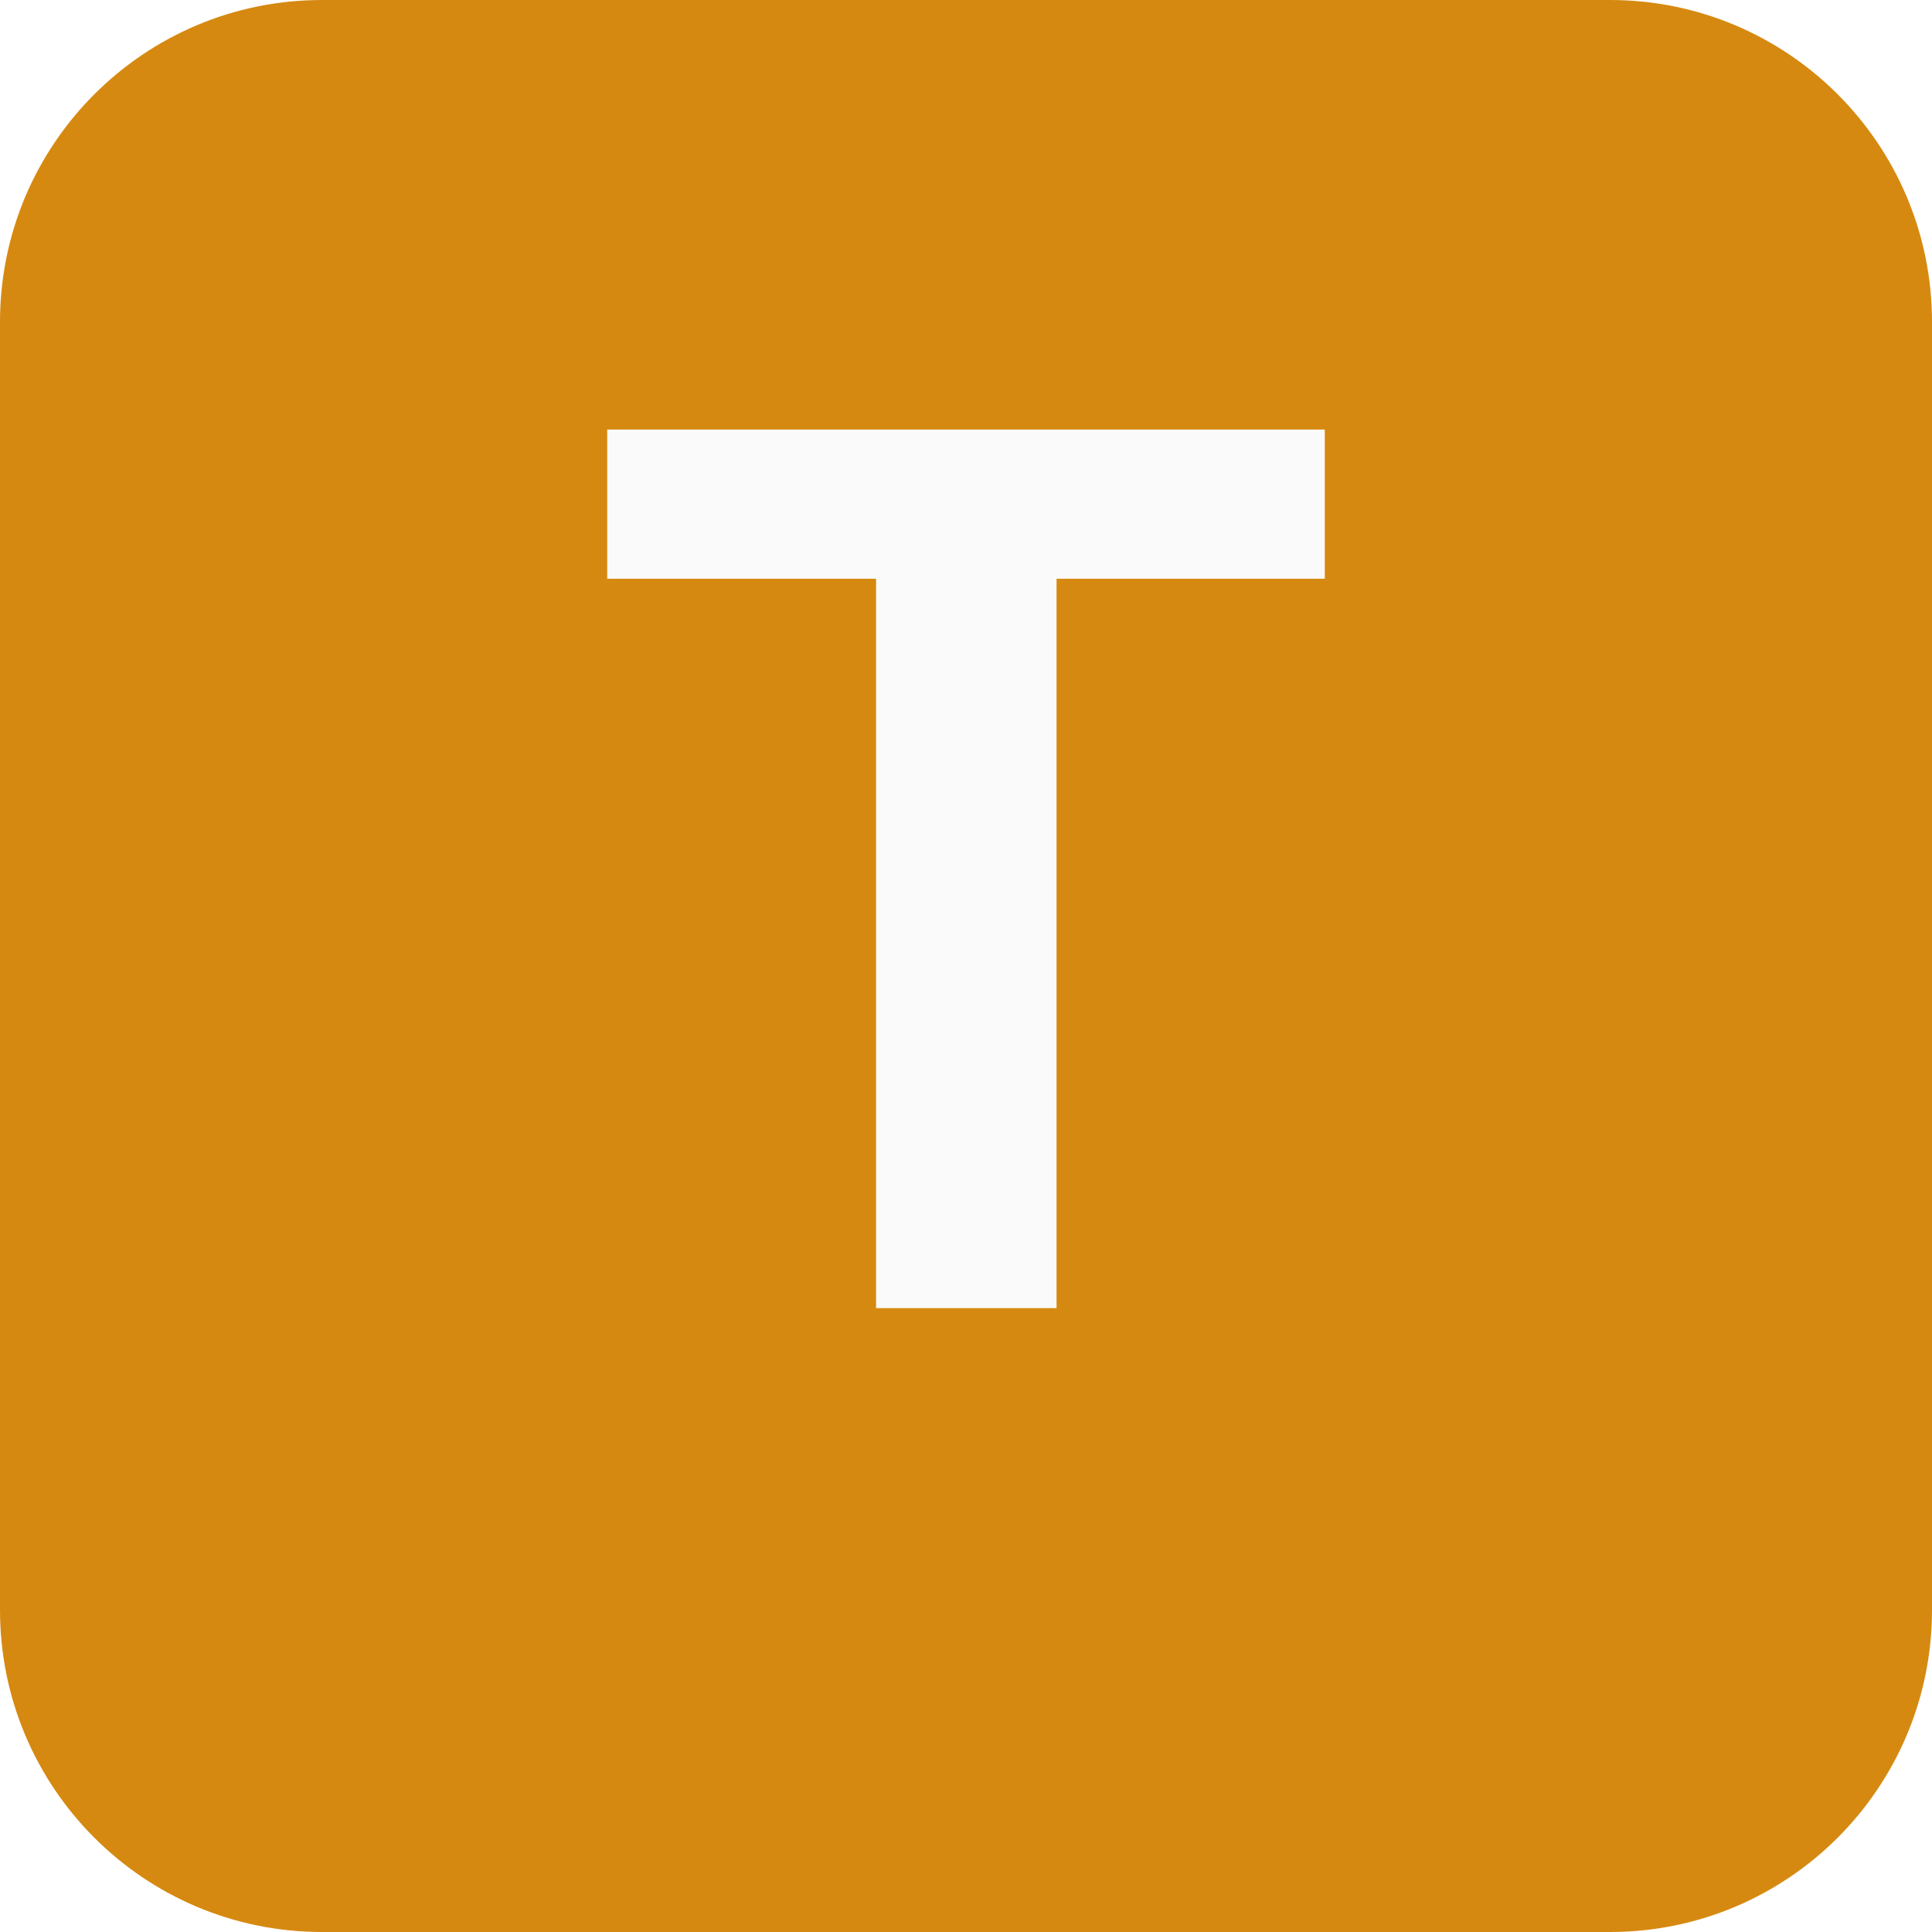
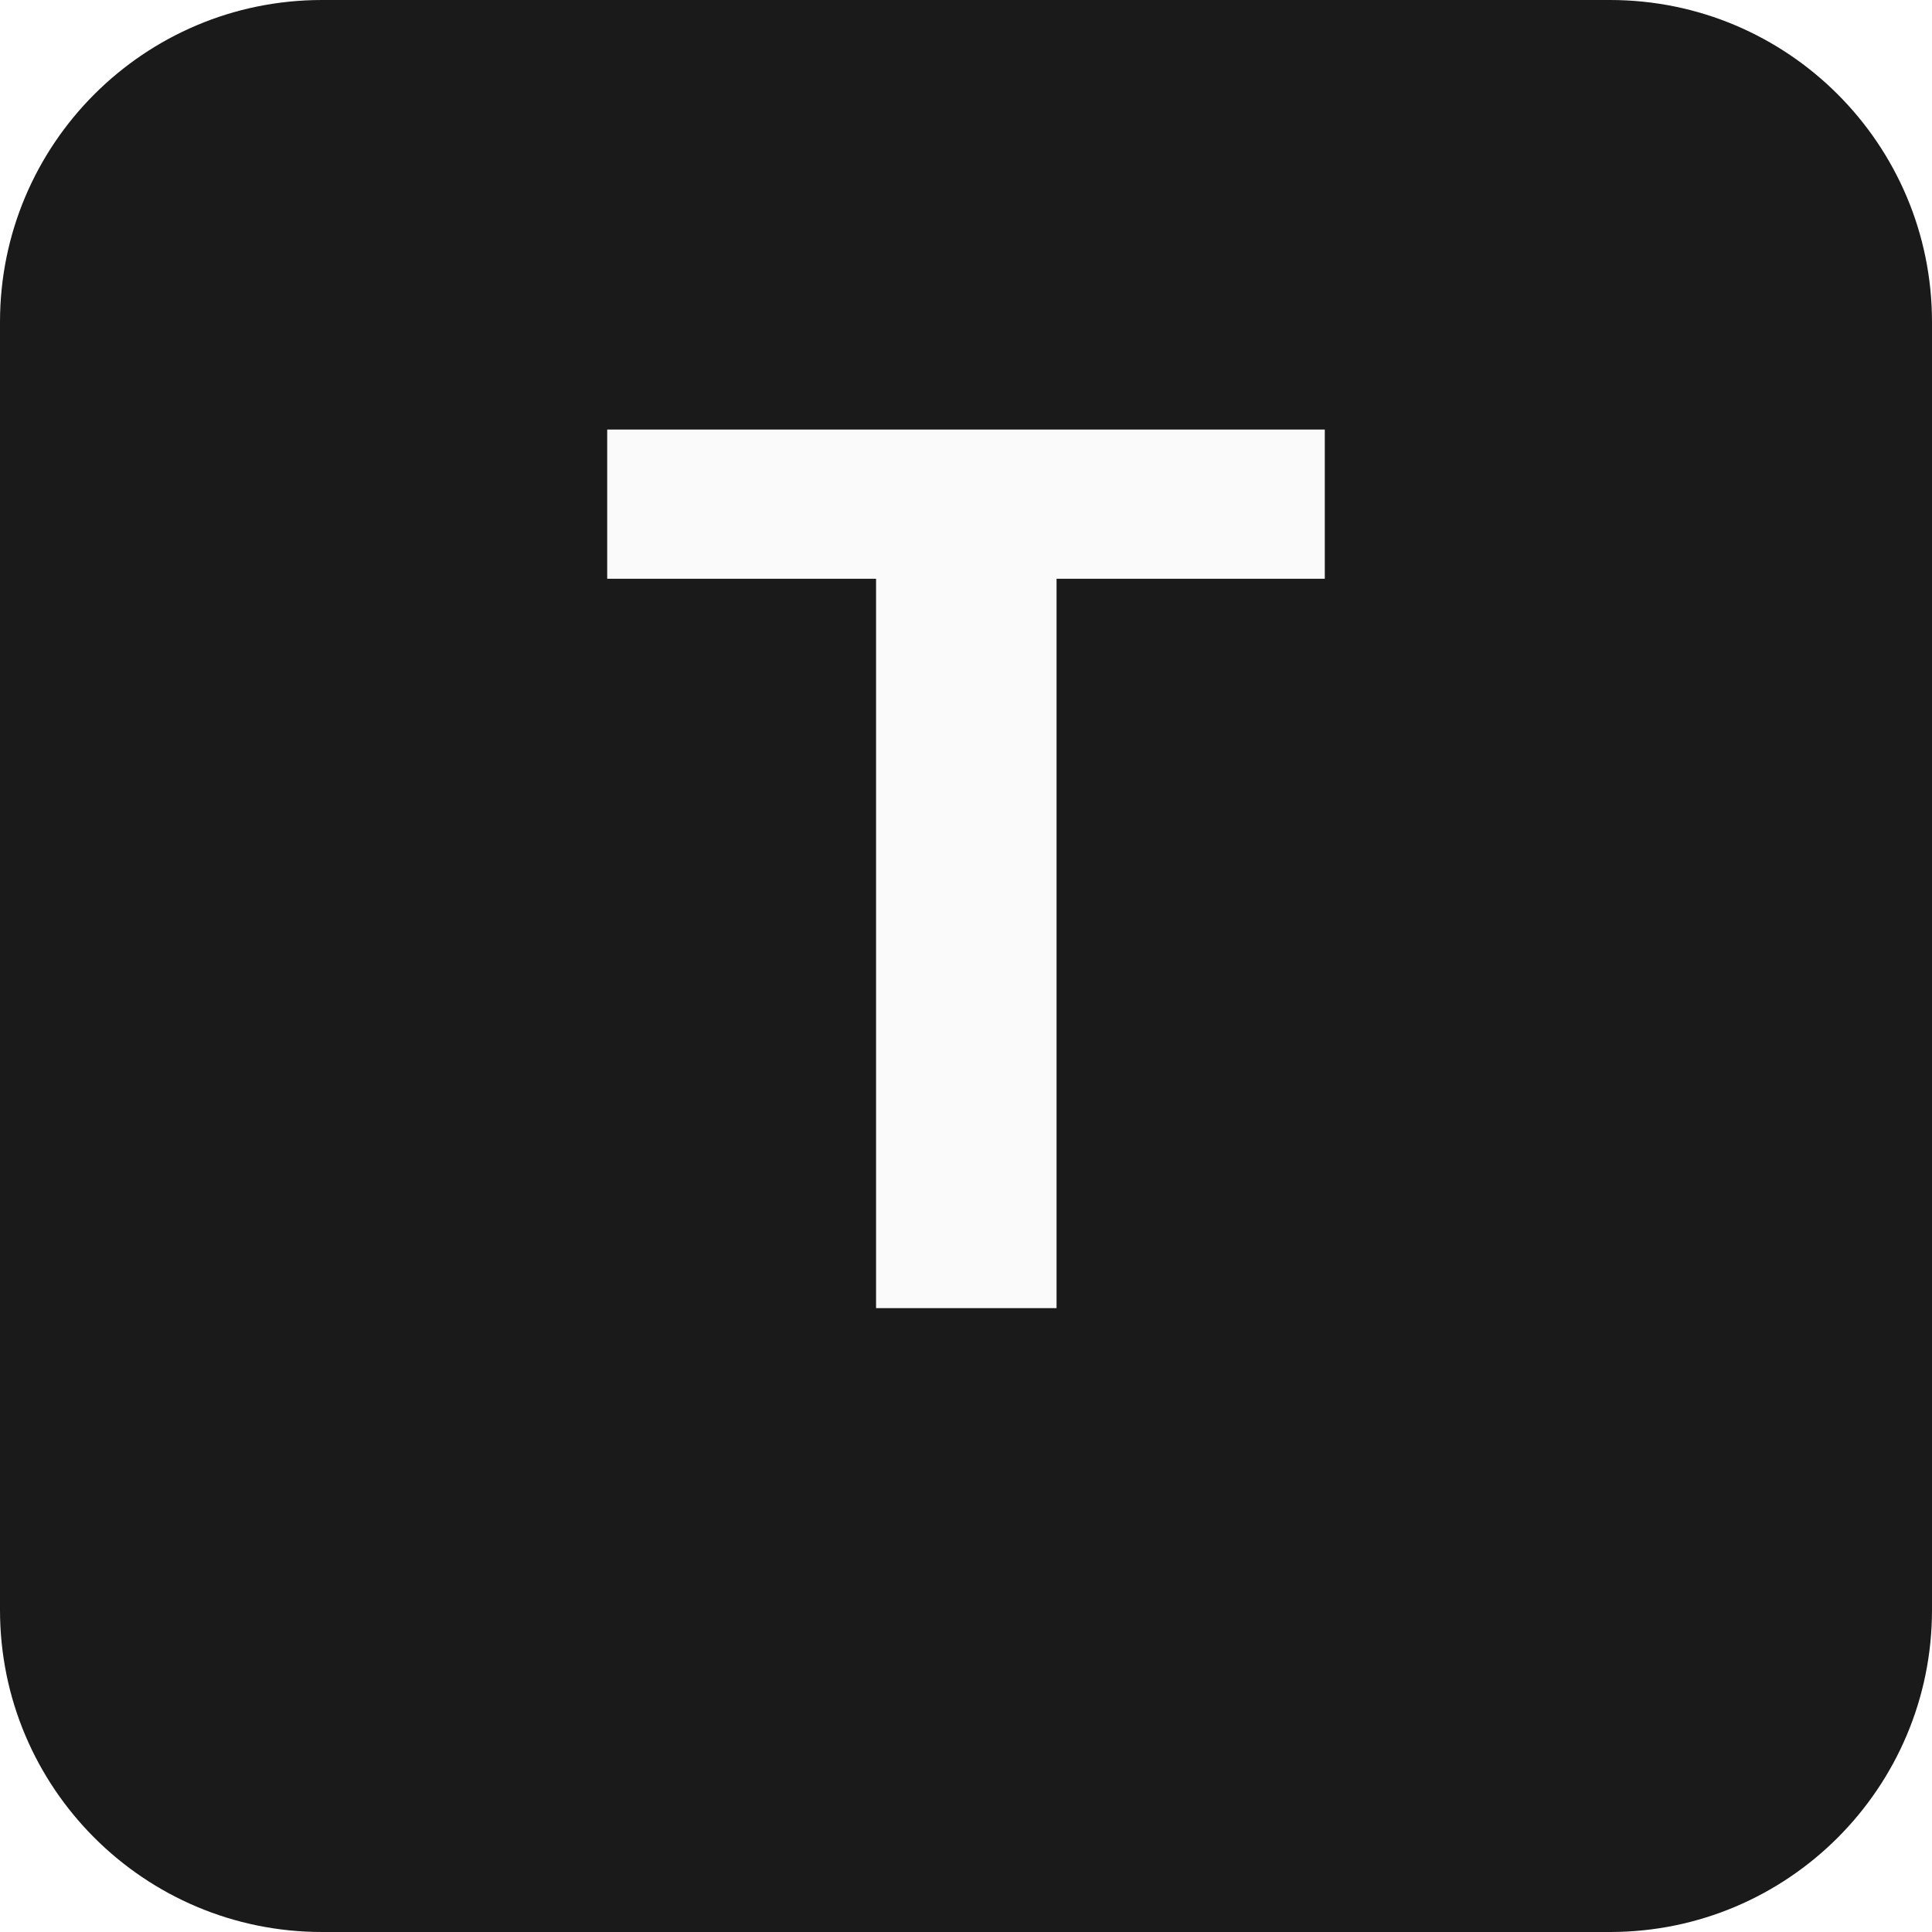
<svg xmlns="http://www.w3.org/2000/svg" viewBox="0 0 192 192">
-   <rect width="192" height="192" rx="32" fill="#d68910" />
+   <rect width="192" height="192" rx="32" fill="#1a1a1a" />
  <text x="96" y="130" text-anchor="middle" font-family="-apple-system, system-ui, sans-serif" font-size="120" font-weight="700" fill="#fafafa">T</text>
</svg>
